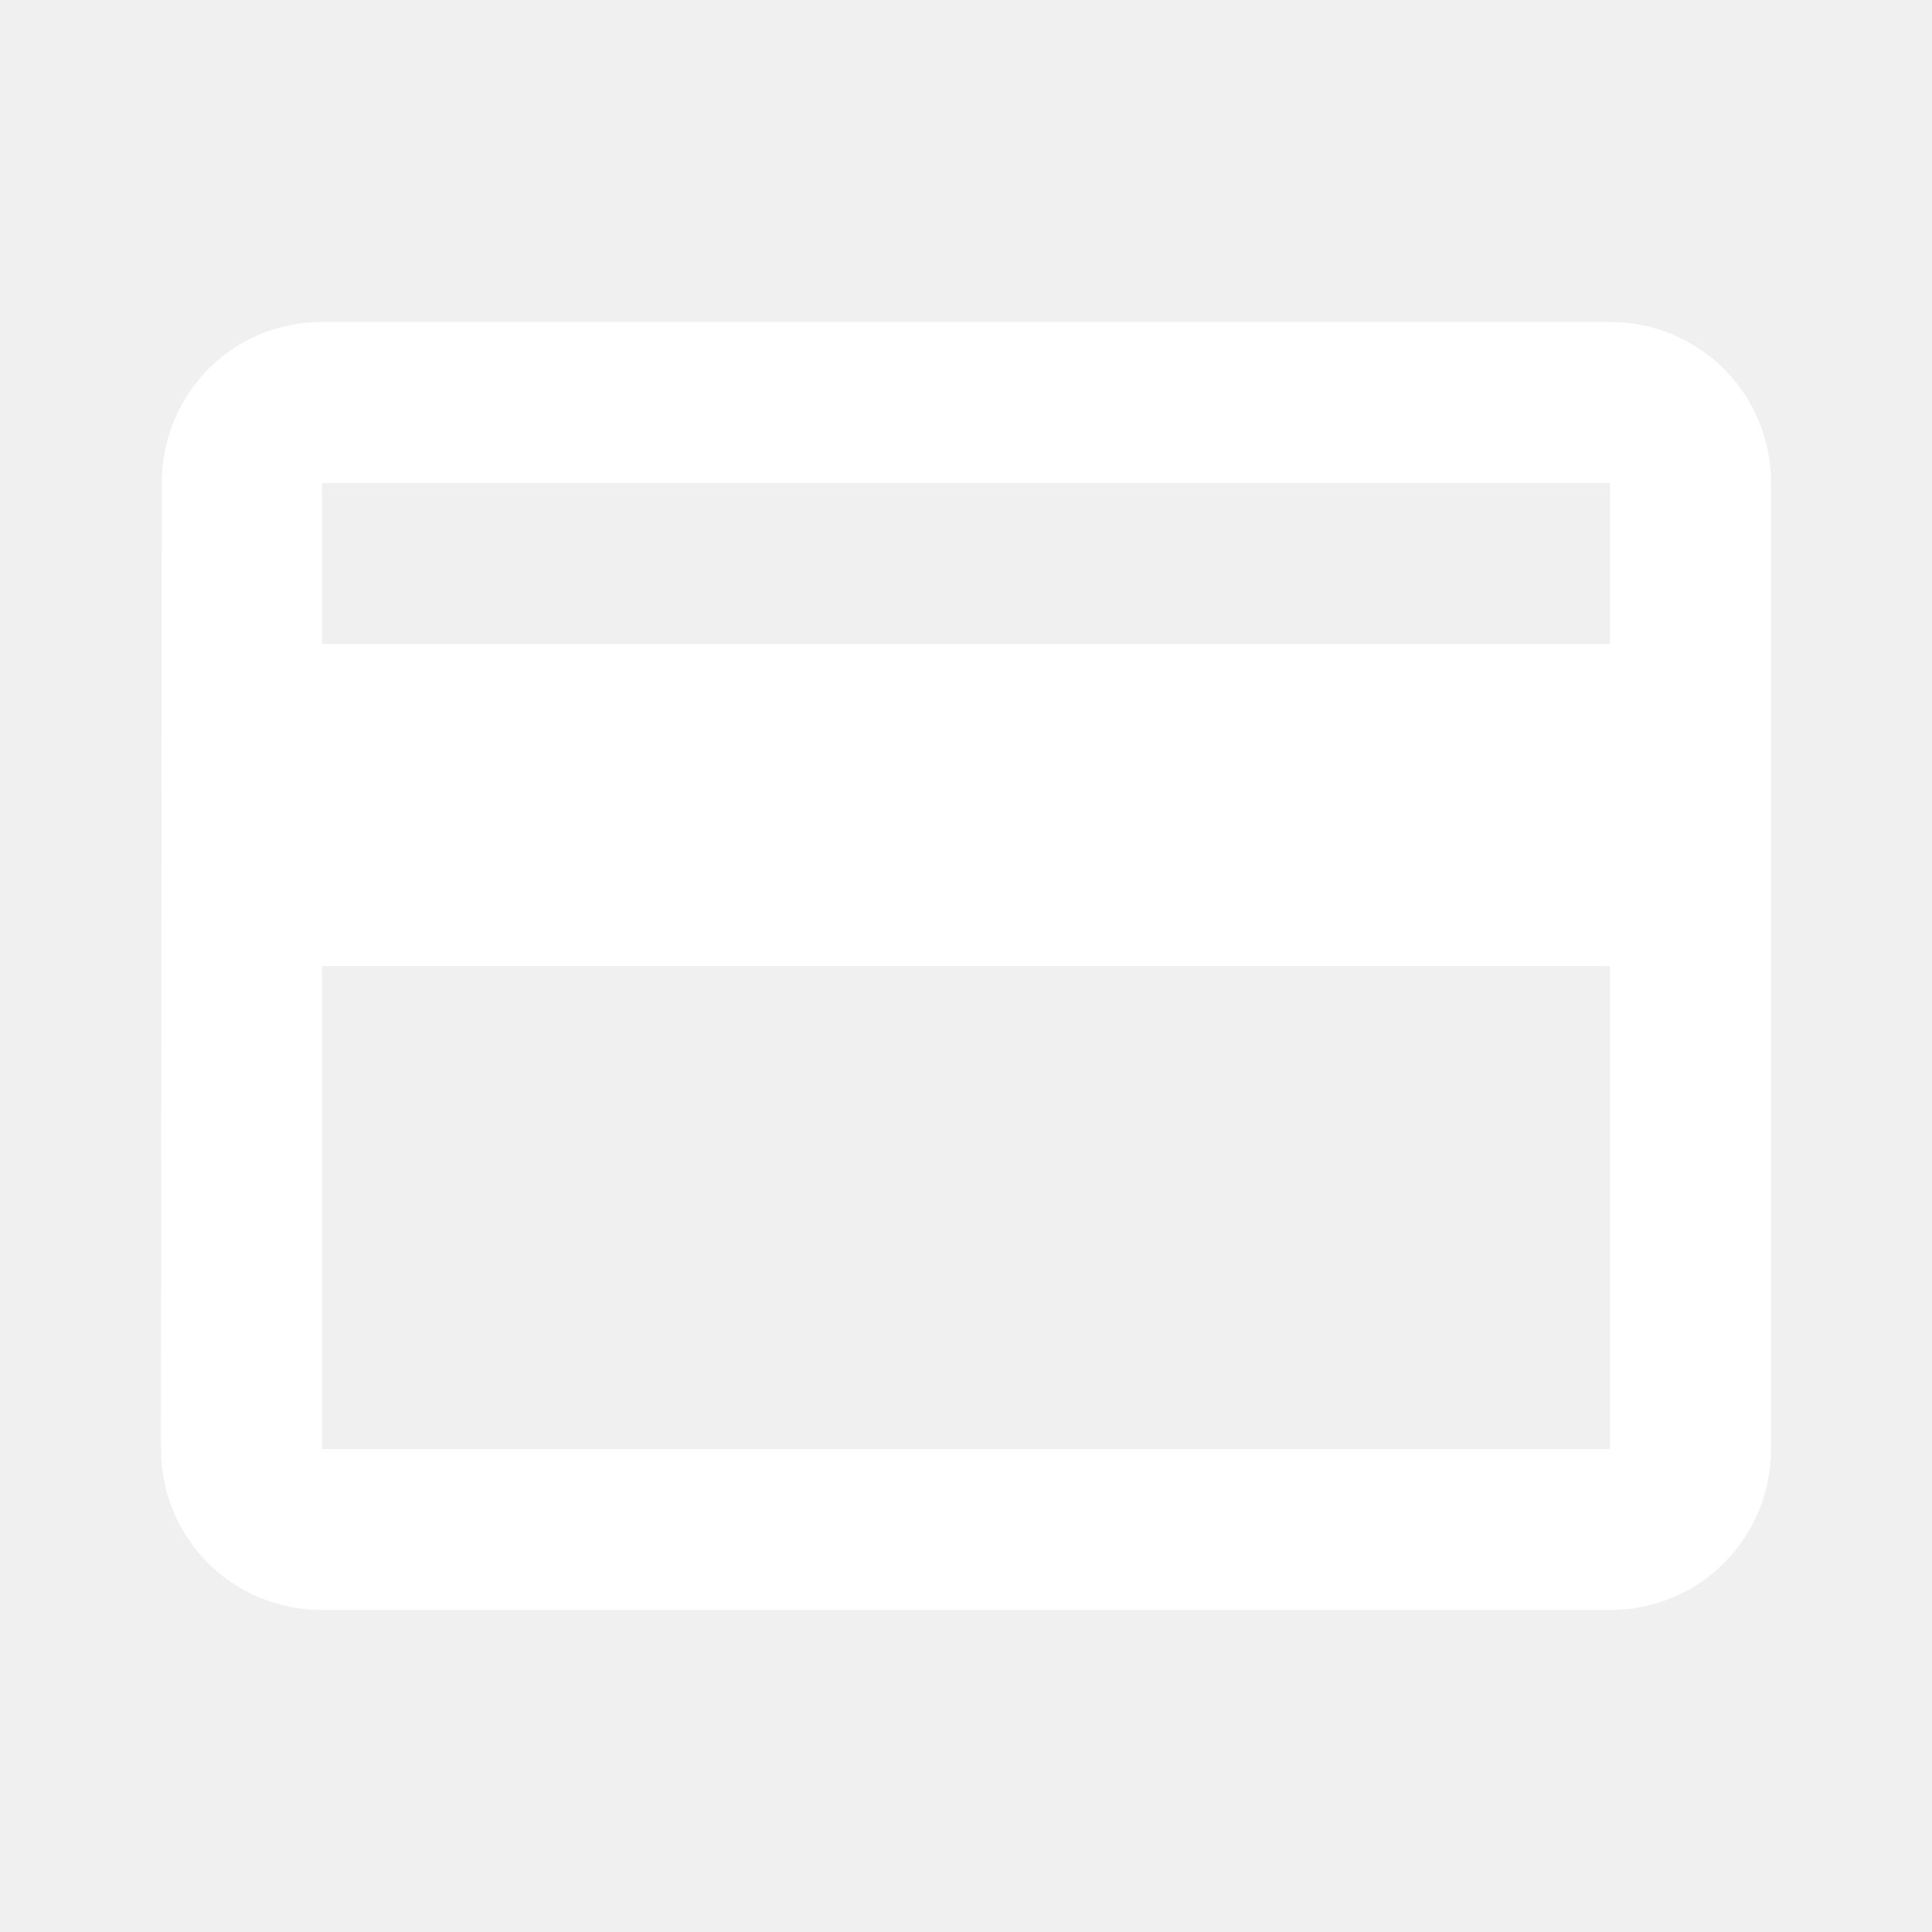
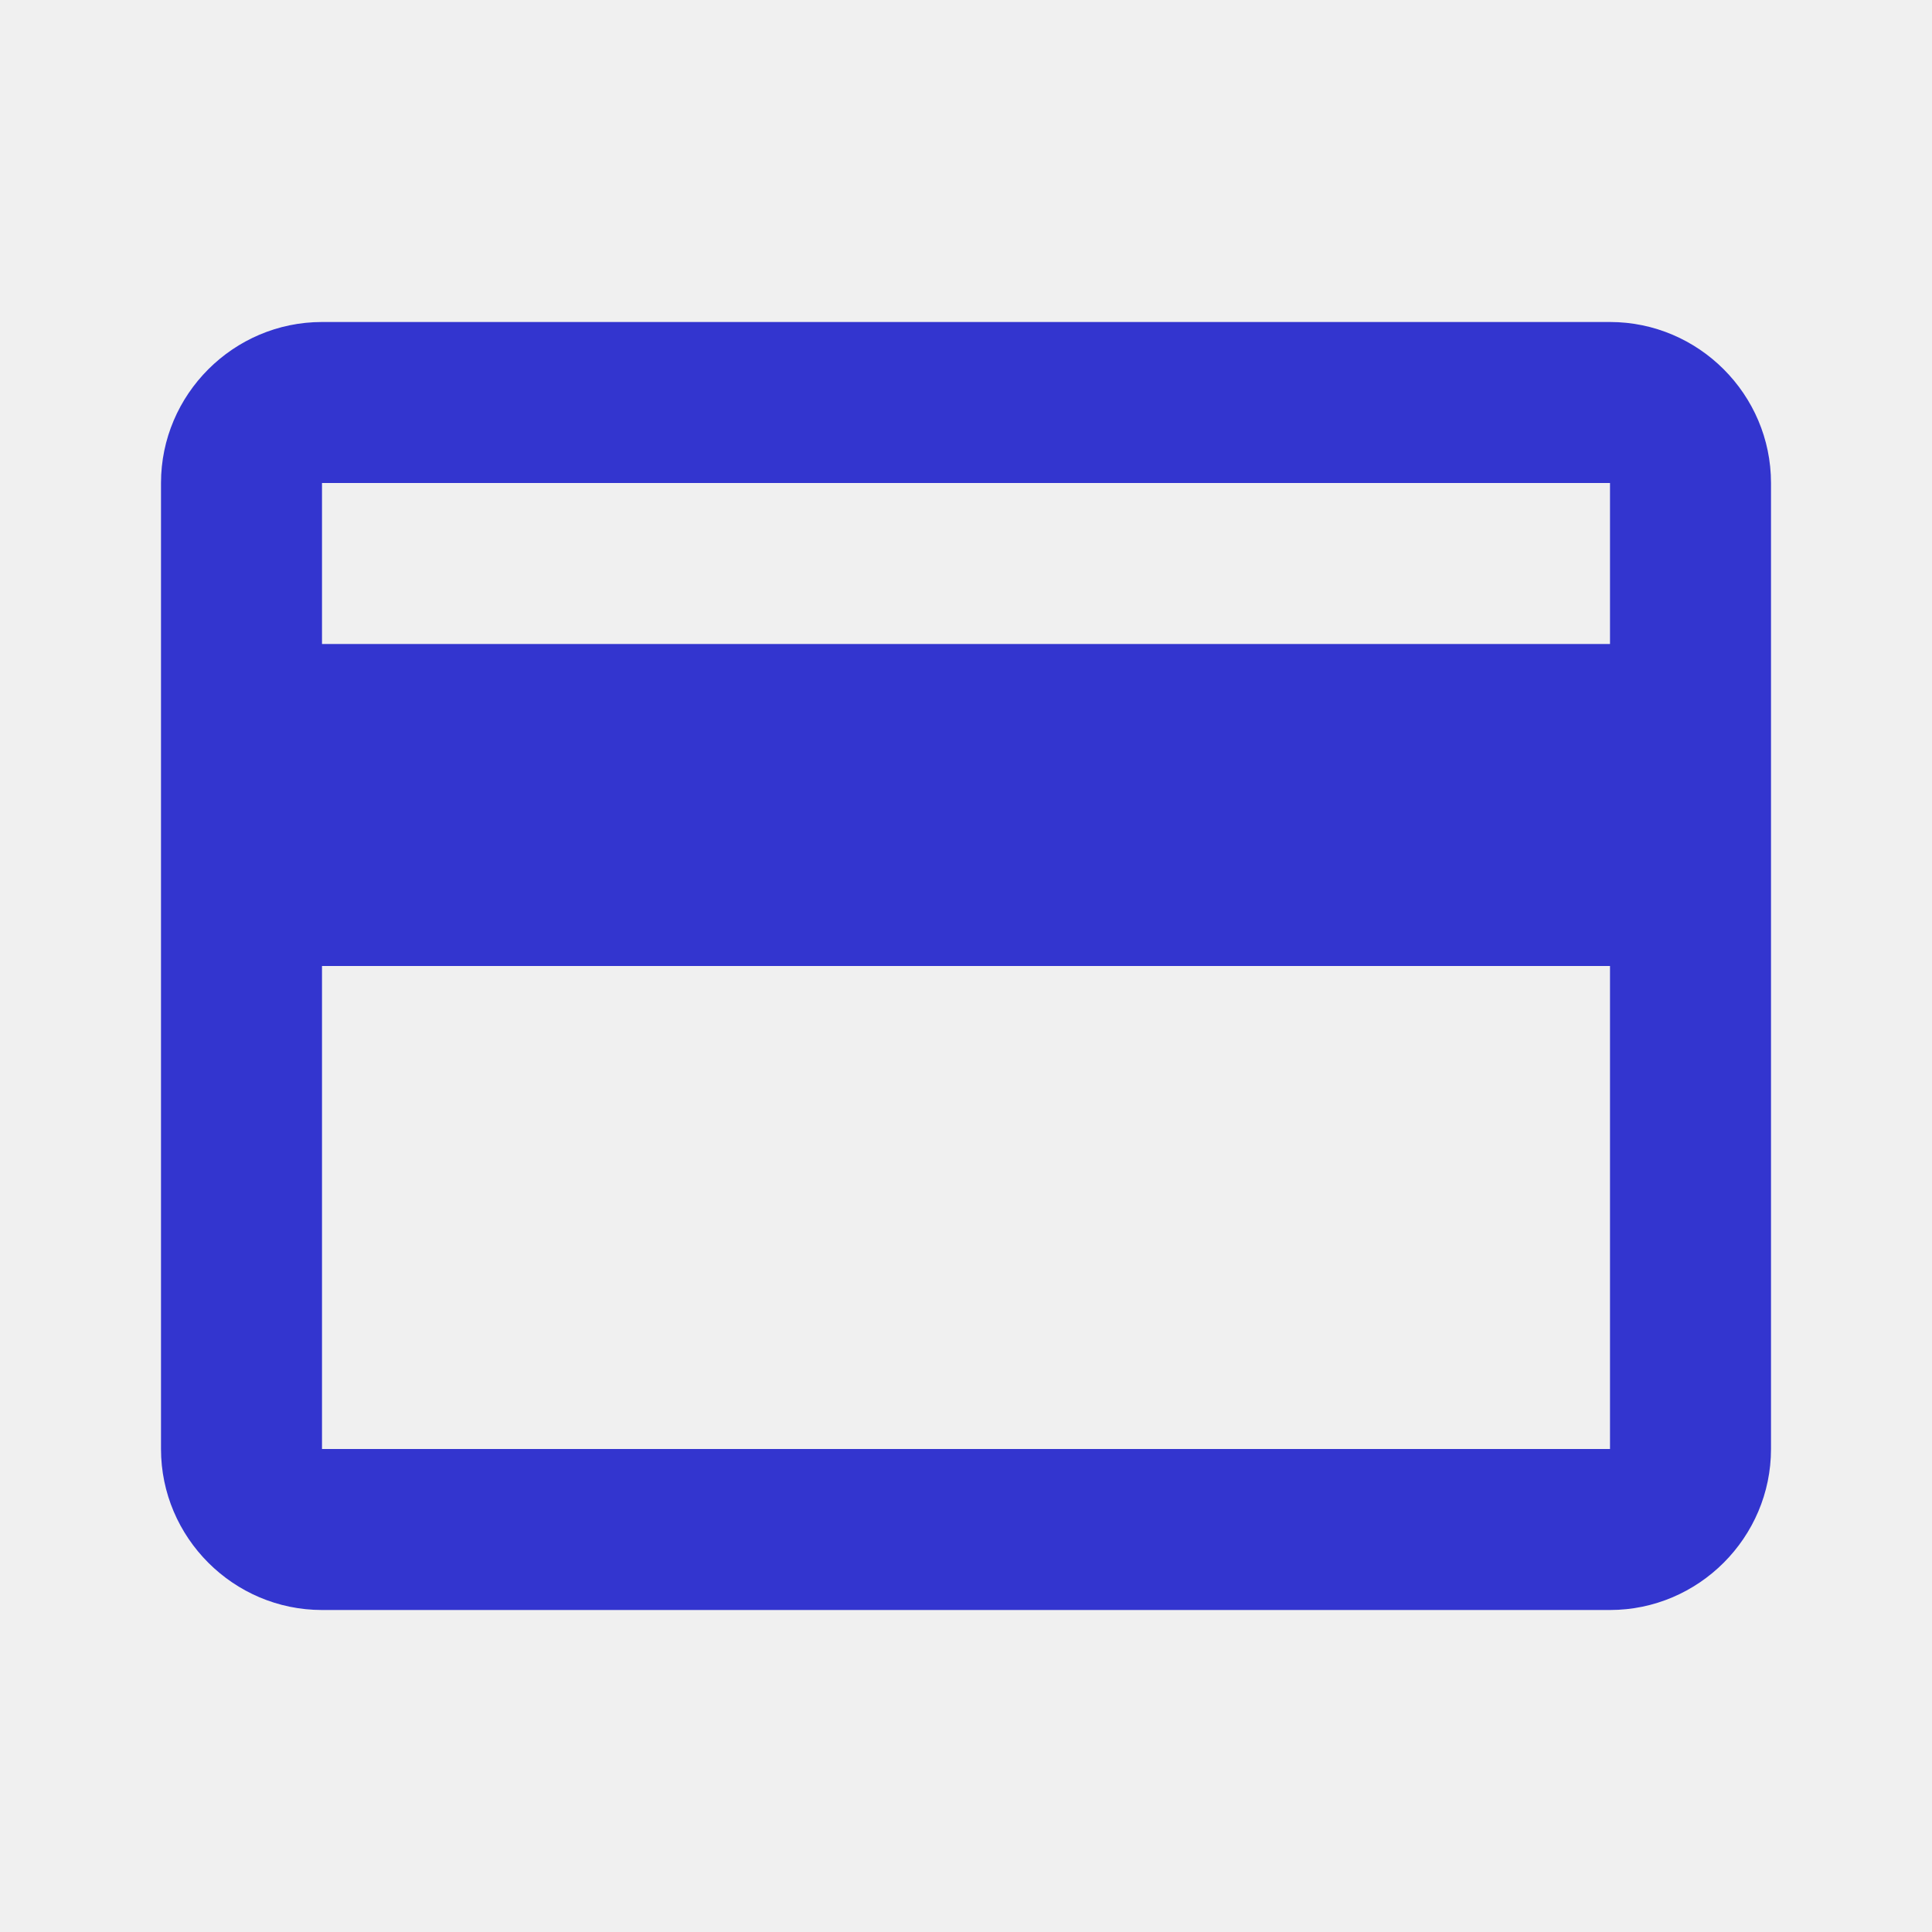
- <svg xmlns="http://www.w3.org/2000/svg" height="24px" viewBox="0 0 24 24" width="24px" fill="#FFFFFF">
-   <path d="M0 0h24v24H0V0z" fill="none" />
-   <path d="M20 4H4c-1.11 0-1.99.89-1.99 2L2 18c0 1.11.89 2 2 2h16c1.11 0 2-.89 2-2V6c0-1.11-.89-2-2-2zm0 14H4v-6h16v6zm0-10H4V6h16v2z" />
+ <svg xmlns="http://www.w3.org/2000/svg" version="1.1" id="Layer_1" x="0px" y="0px" viewBox="0 0 24 24" style="enable-background:new 0 0 24 24;" xml:space="preserve">
+   <style type="text/css">
+ 	.st0{fill:none;}
+ 	.st1{fill:#3335CF;}
+ </style>
+   <path class="st0" d="M0,0h24v24H0V0z" />
+   <path class="st1" d="M20,4H4C2.9,4,2,4.9,2,6l0,12c0,1.1,0.9,2,2,2h16c1.1,0,2-0.9,2-2V6C22,4.9,21.1,4,20,4z M20,18H4v-6h16V18z   M20,8H4V6h16V8z" />
</svg>
